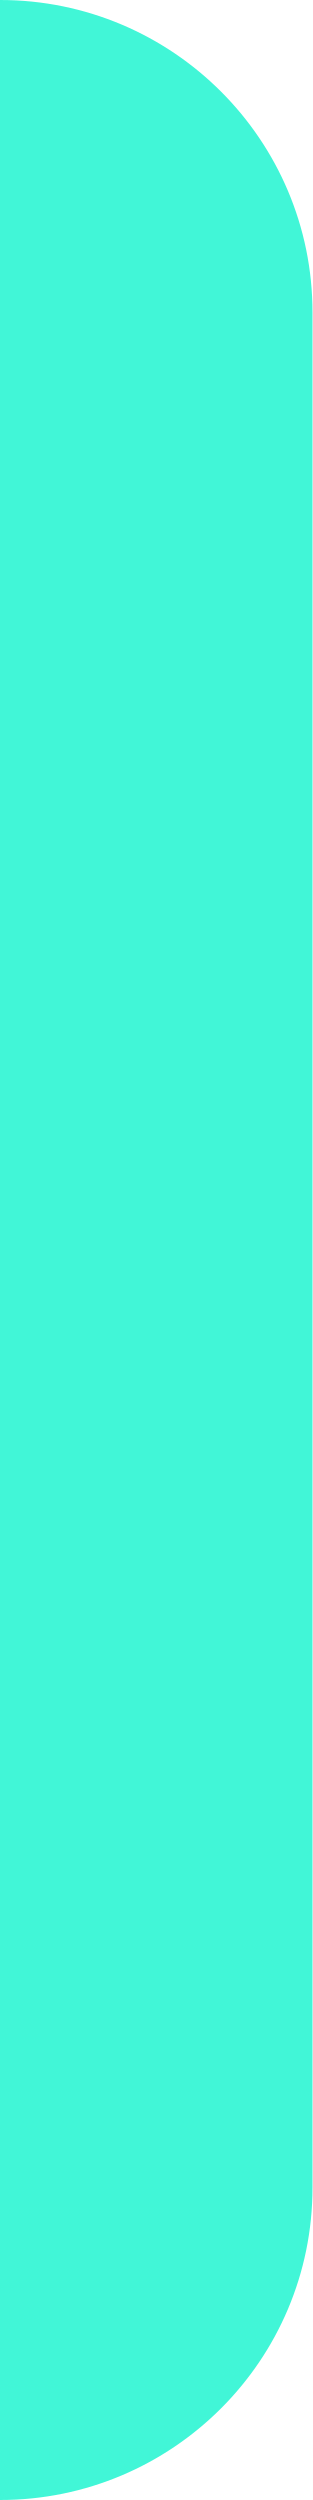
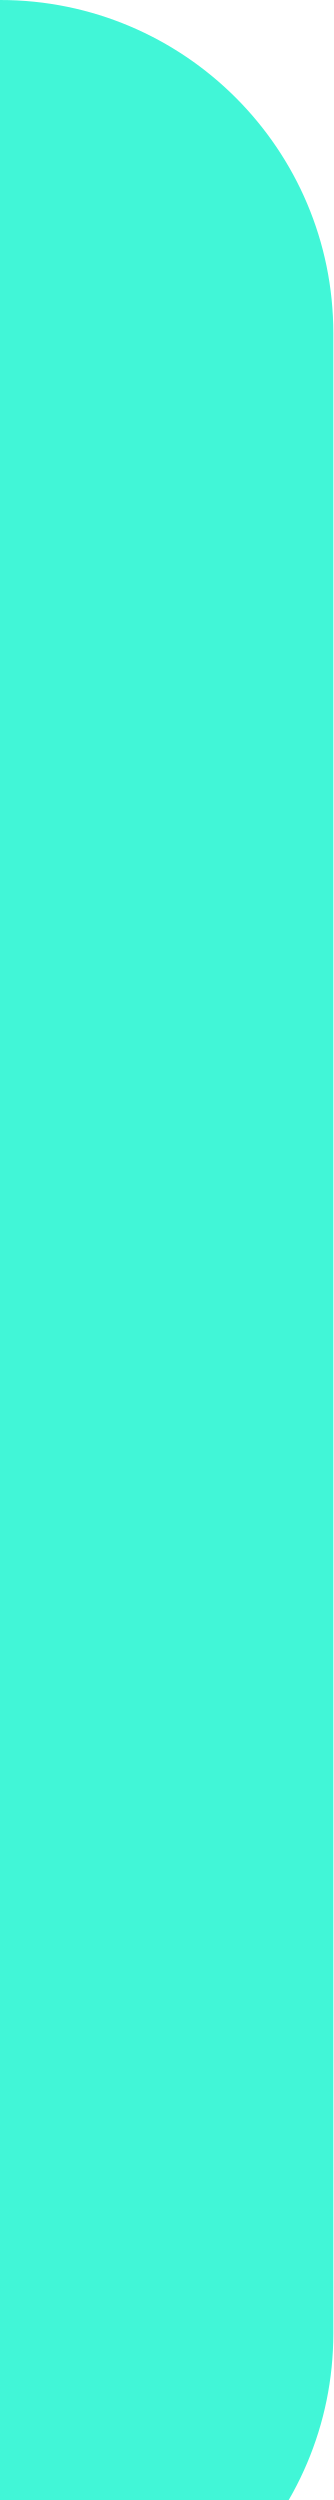
- <svg xmlns="http://www.w3.org/2000/svg" width="4" height="32" viewBox="0 0 4 32" fill="none">
+ <svg xmlns="http://www.w3.org/2000/svg" width="4" height="30" viewBox="0 0 4 30" fill="none">
  <path id="highlight" fill-rule="evenodd" clip-rule="evenodd" d="M4 4C4 1.791 2.209 0 0 0V32C2.209 32 4 30.209 4 28V4Z" fill="#41F6D7" />
</svg>
